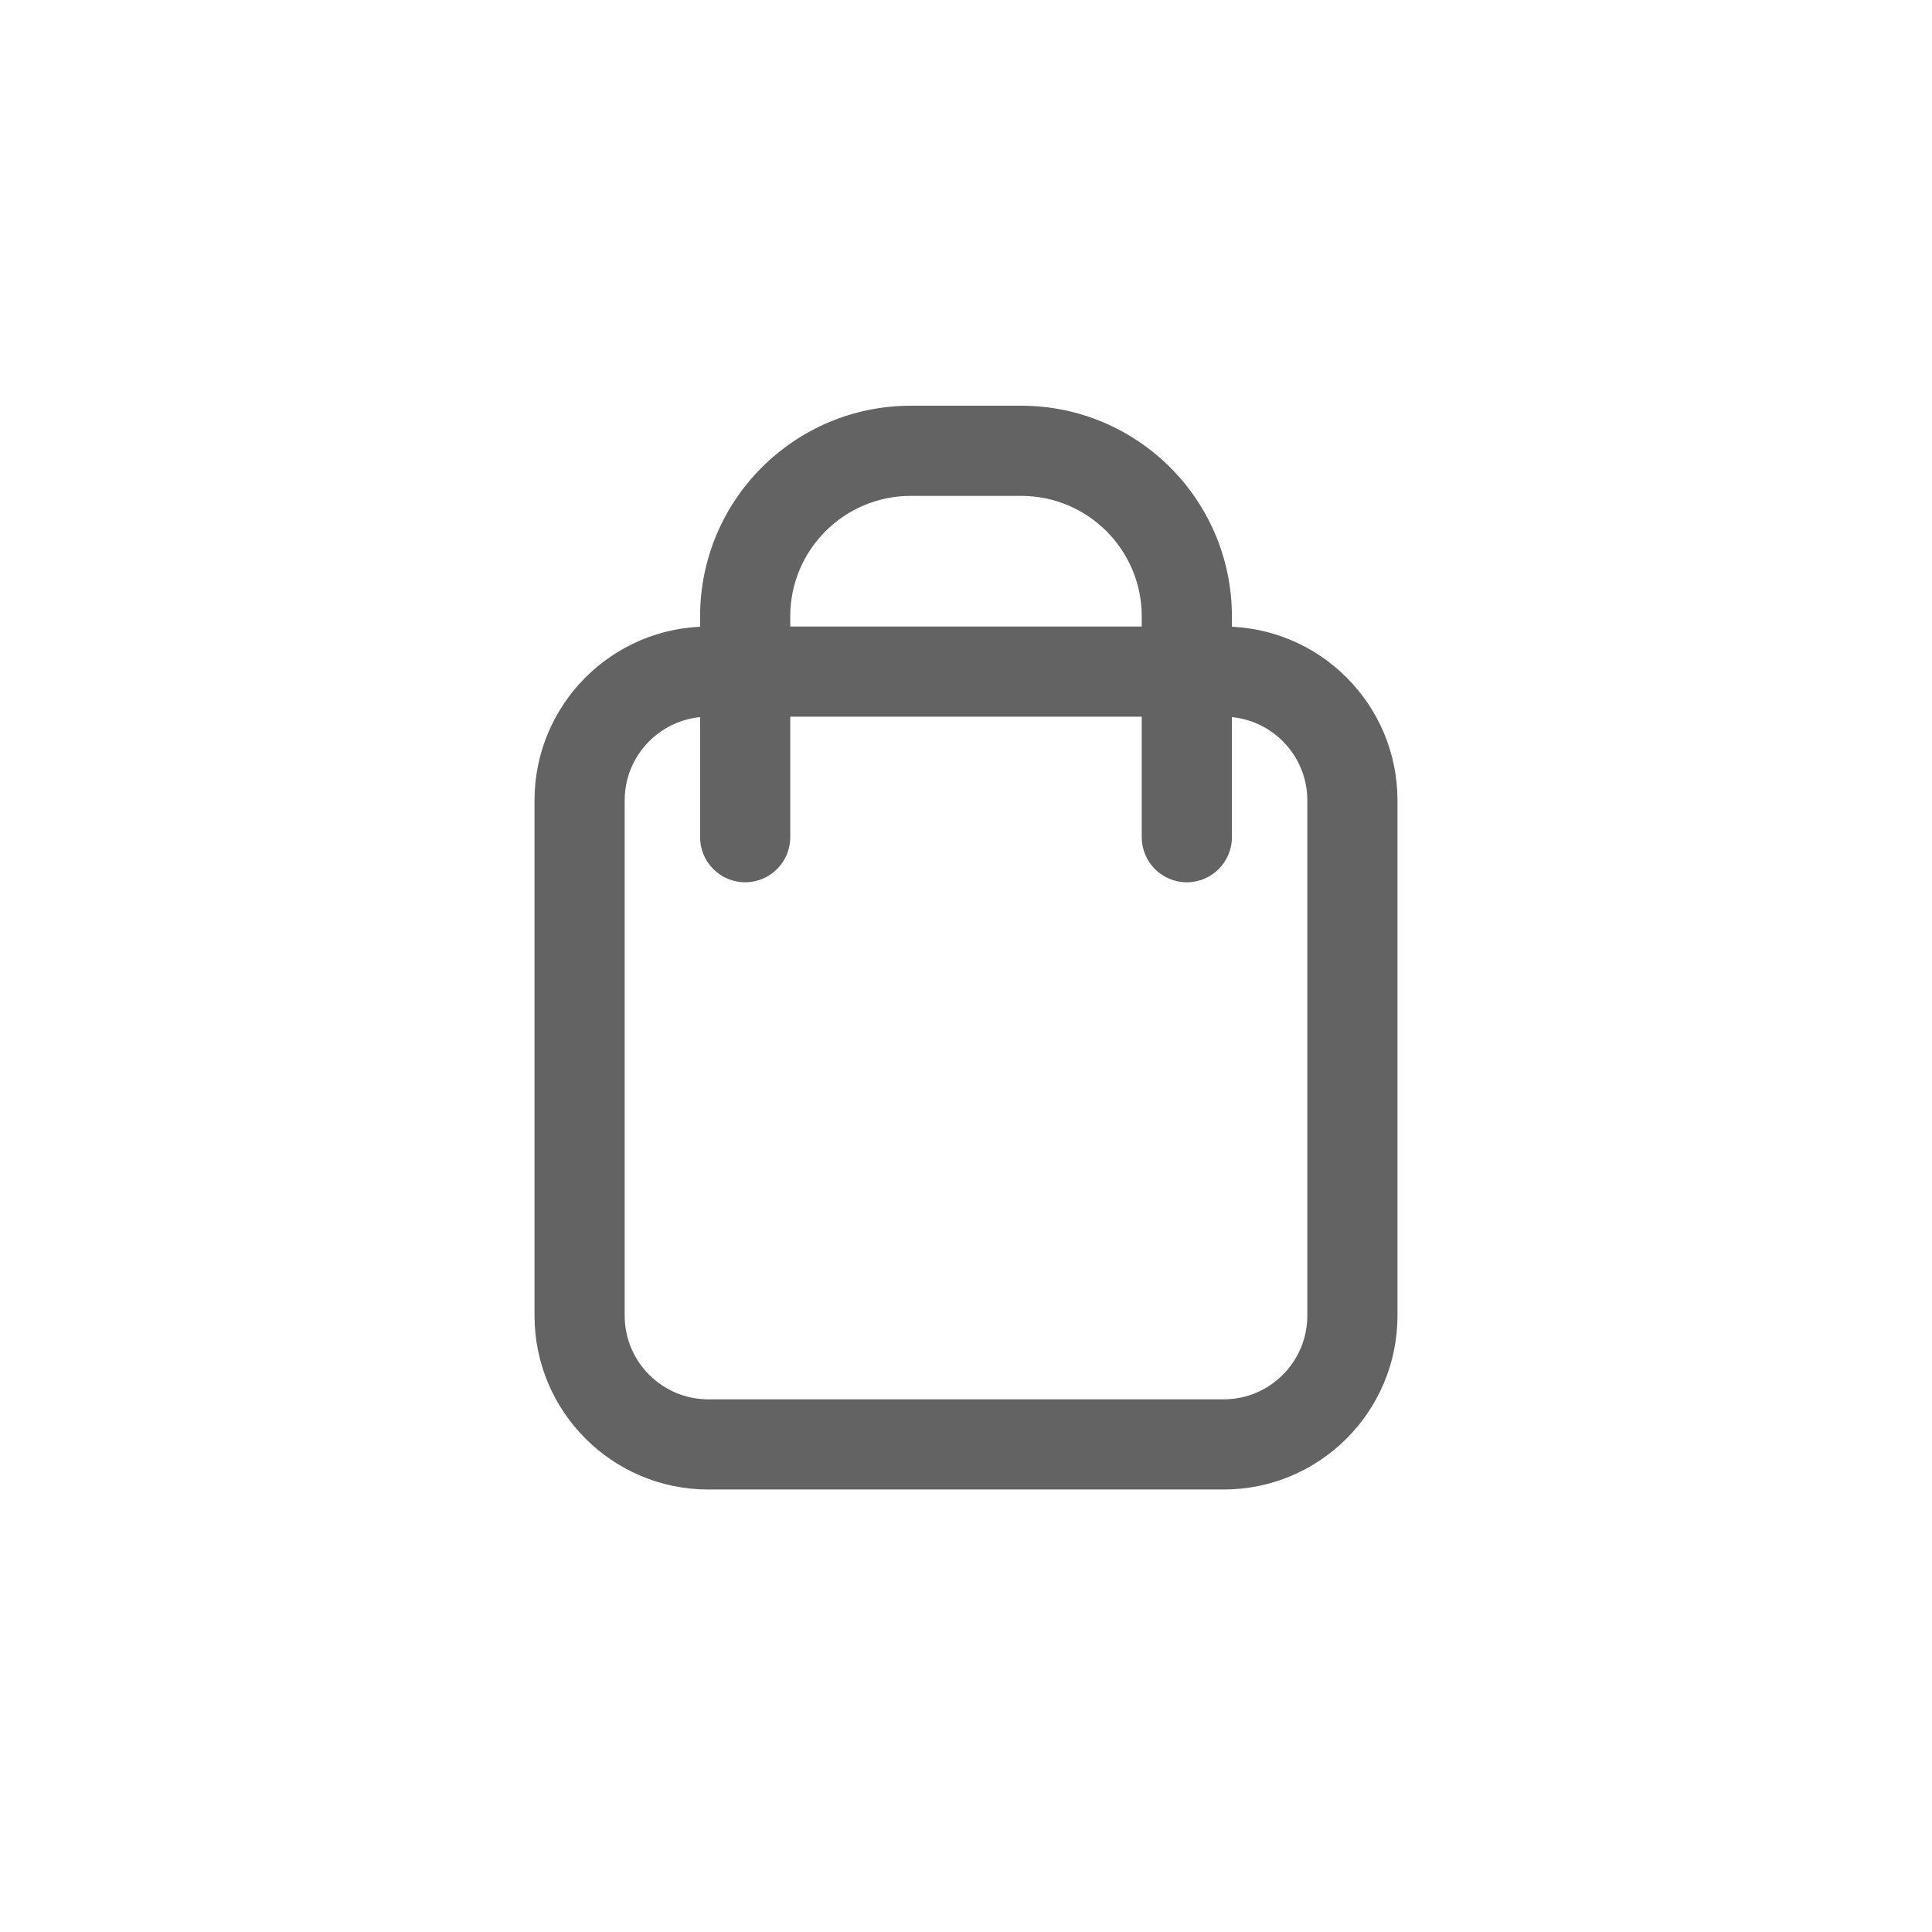
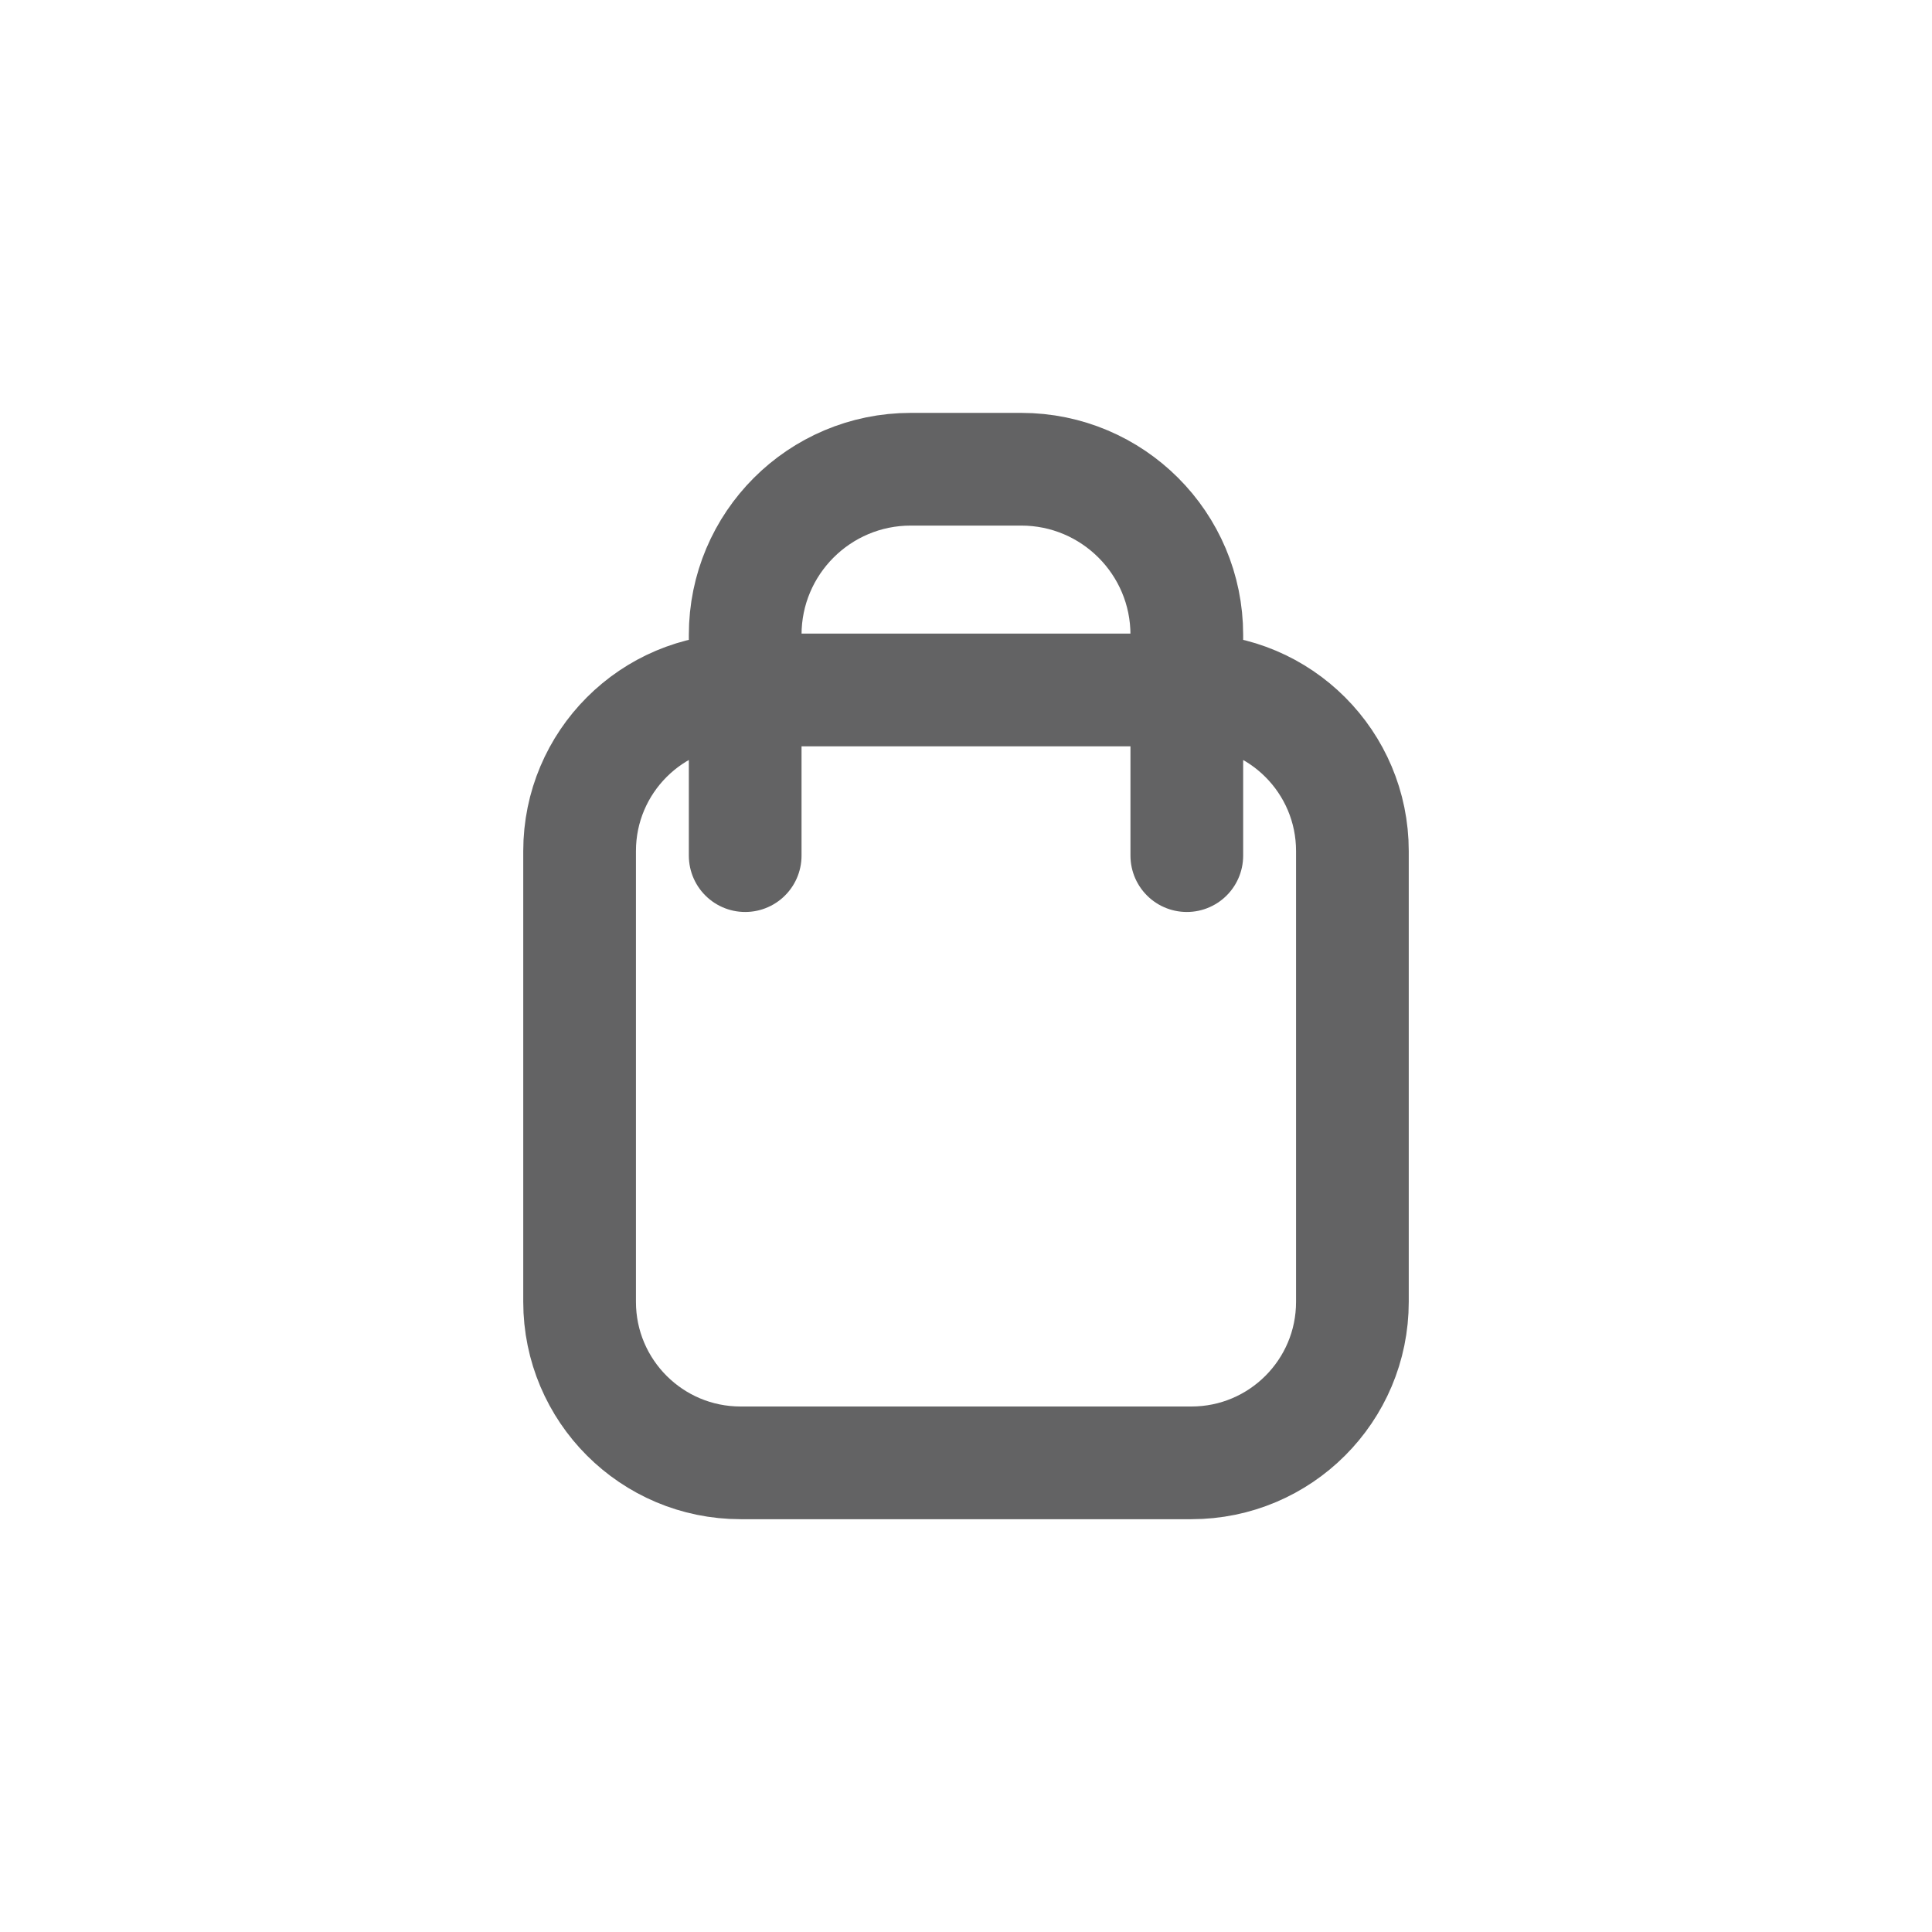
- <svg xmlns="http://www.w3.org/2000/svg" width="30" height="30" viewBox="0 0 30 30" fill="none">
-   <path d="M10.871 13C10.871 13.387 11.185 13.7 11.571 13.7C11.958 13.7 12.271 13.387 12.271 13H10.871ZM17.729 13C17.729 13.387 18.042 13.7 18.429 13.7C18.815 13.7 19.129 13.387 19.129 13H17.729ZM20.3 12.429V20.429H21.7V12.429H20.3ZM19 21.729H11V23.129H19V21.729ZM9.7 20.429V12.429H8.3V20.429H9.7ZM14.143 7.7H15.857V6.3H14.143V7.7ZM15.857 7.7C16.891 7.7 17.729 8.538 17.729 9.571H19.129C19.129 7.765 17.664 6.3 15.857 6.3V7.7ZM12.271 9.571C12.271 8.538 13.109 7.7 14.143 7.7V6.3C12.336 6.3 10.871 7.765 10.871 9.571H12.271ZM11 11.129H11.571V9.729H11V11.129ZM12.271 10.429V9.571H10.871V10.429H12.271ZM17.729 9.571V10.429H19.129V9.571H17.729ZM18.429 11.129H19V9.729H18.429V11.129ZM18.429 9.729H11.571V11.129H18.429V9.729ZM17.729 10.429V13H19.129V10.429H17.729ZM12.271 13V10.429H10.871V13H12.271ZM11 21.729C10.282 21.729 9.7 21.146 9.7 20.429H8.3C8.3 21.92 9.509 23.129 11 23.129V21.729ZM20.3 20.429C20.3 21.146 19.718 21.729 19 21.729V23.129C20.491 23.129 21.7 21.92 21.7 20.429H20.3ZM21.7 12.429C21.7 10.937 20.491 9.729 19 9.729V11.129C19.718 11.129 20.3 11.711 20.3 12.429H21.7ZM9.7 12.429C9.7 11.711 10.282 11.129 11 11.129V9.729C9.509 9.729 8.3 10.937 8.3 12.429H9.7Z" fill="#636364" />
+ <svg xmlns="http://www.w3.org/2000/svg" width="24" height="24" viewBox="0 0 24 24" fill="none">
+   <path d="M9.257 10.629V8.571M14.743 10.629V8.571M9.257 8.571H9.2C8.095 8.571 7.2 9.467 7.2 10.572V16.172C7.2 17.276 8.095 18.172 9.2 18.172H14.8C15.905 18.172 16.8 17.276 16.8 16.172V10.572C16.8 9.467 15.905 8.571 14.8 8.571H14.743M9.257 8.571V7.886C9.257 6.75 10.178 5.829 11.314 5.829H12.686C13.822 5.829 14.743 6.75 14.743 7.886V8.571M9.257 8.571H14.743" stroke="#636364" stroke-width="1.4" stroke-linecap="round" stroke-linejoin="round" />
</svg>
